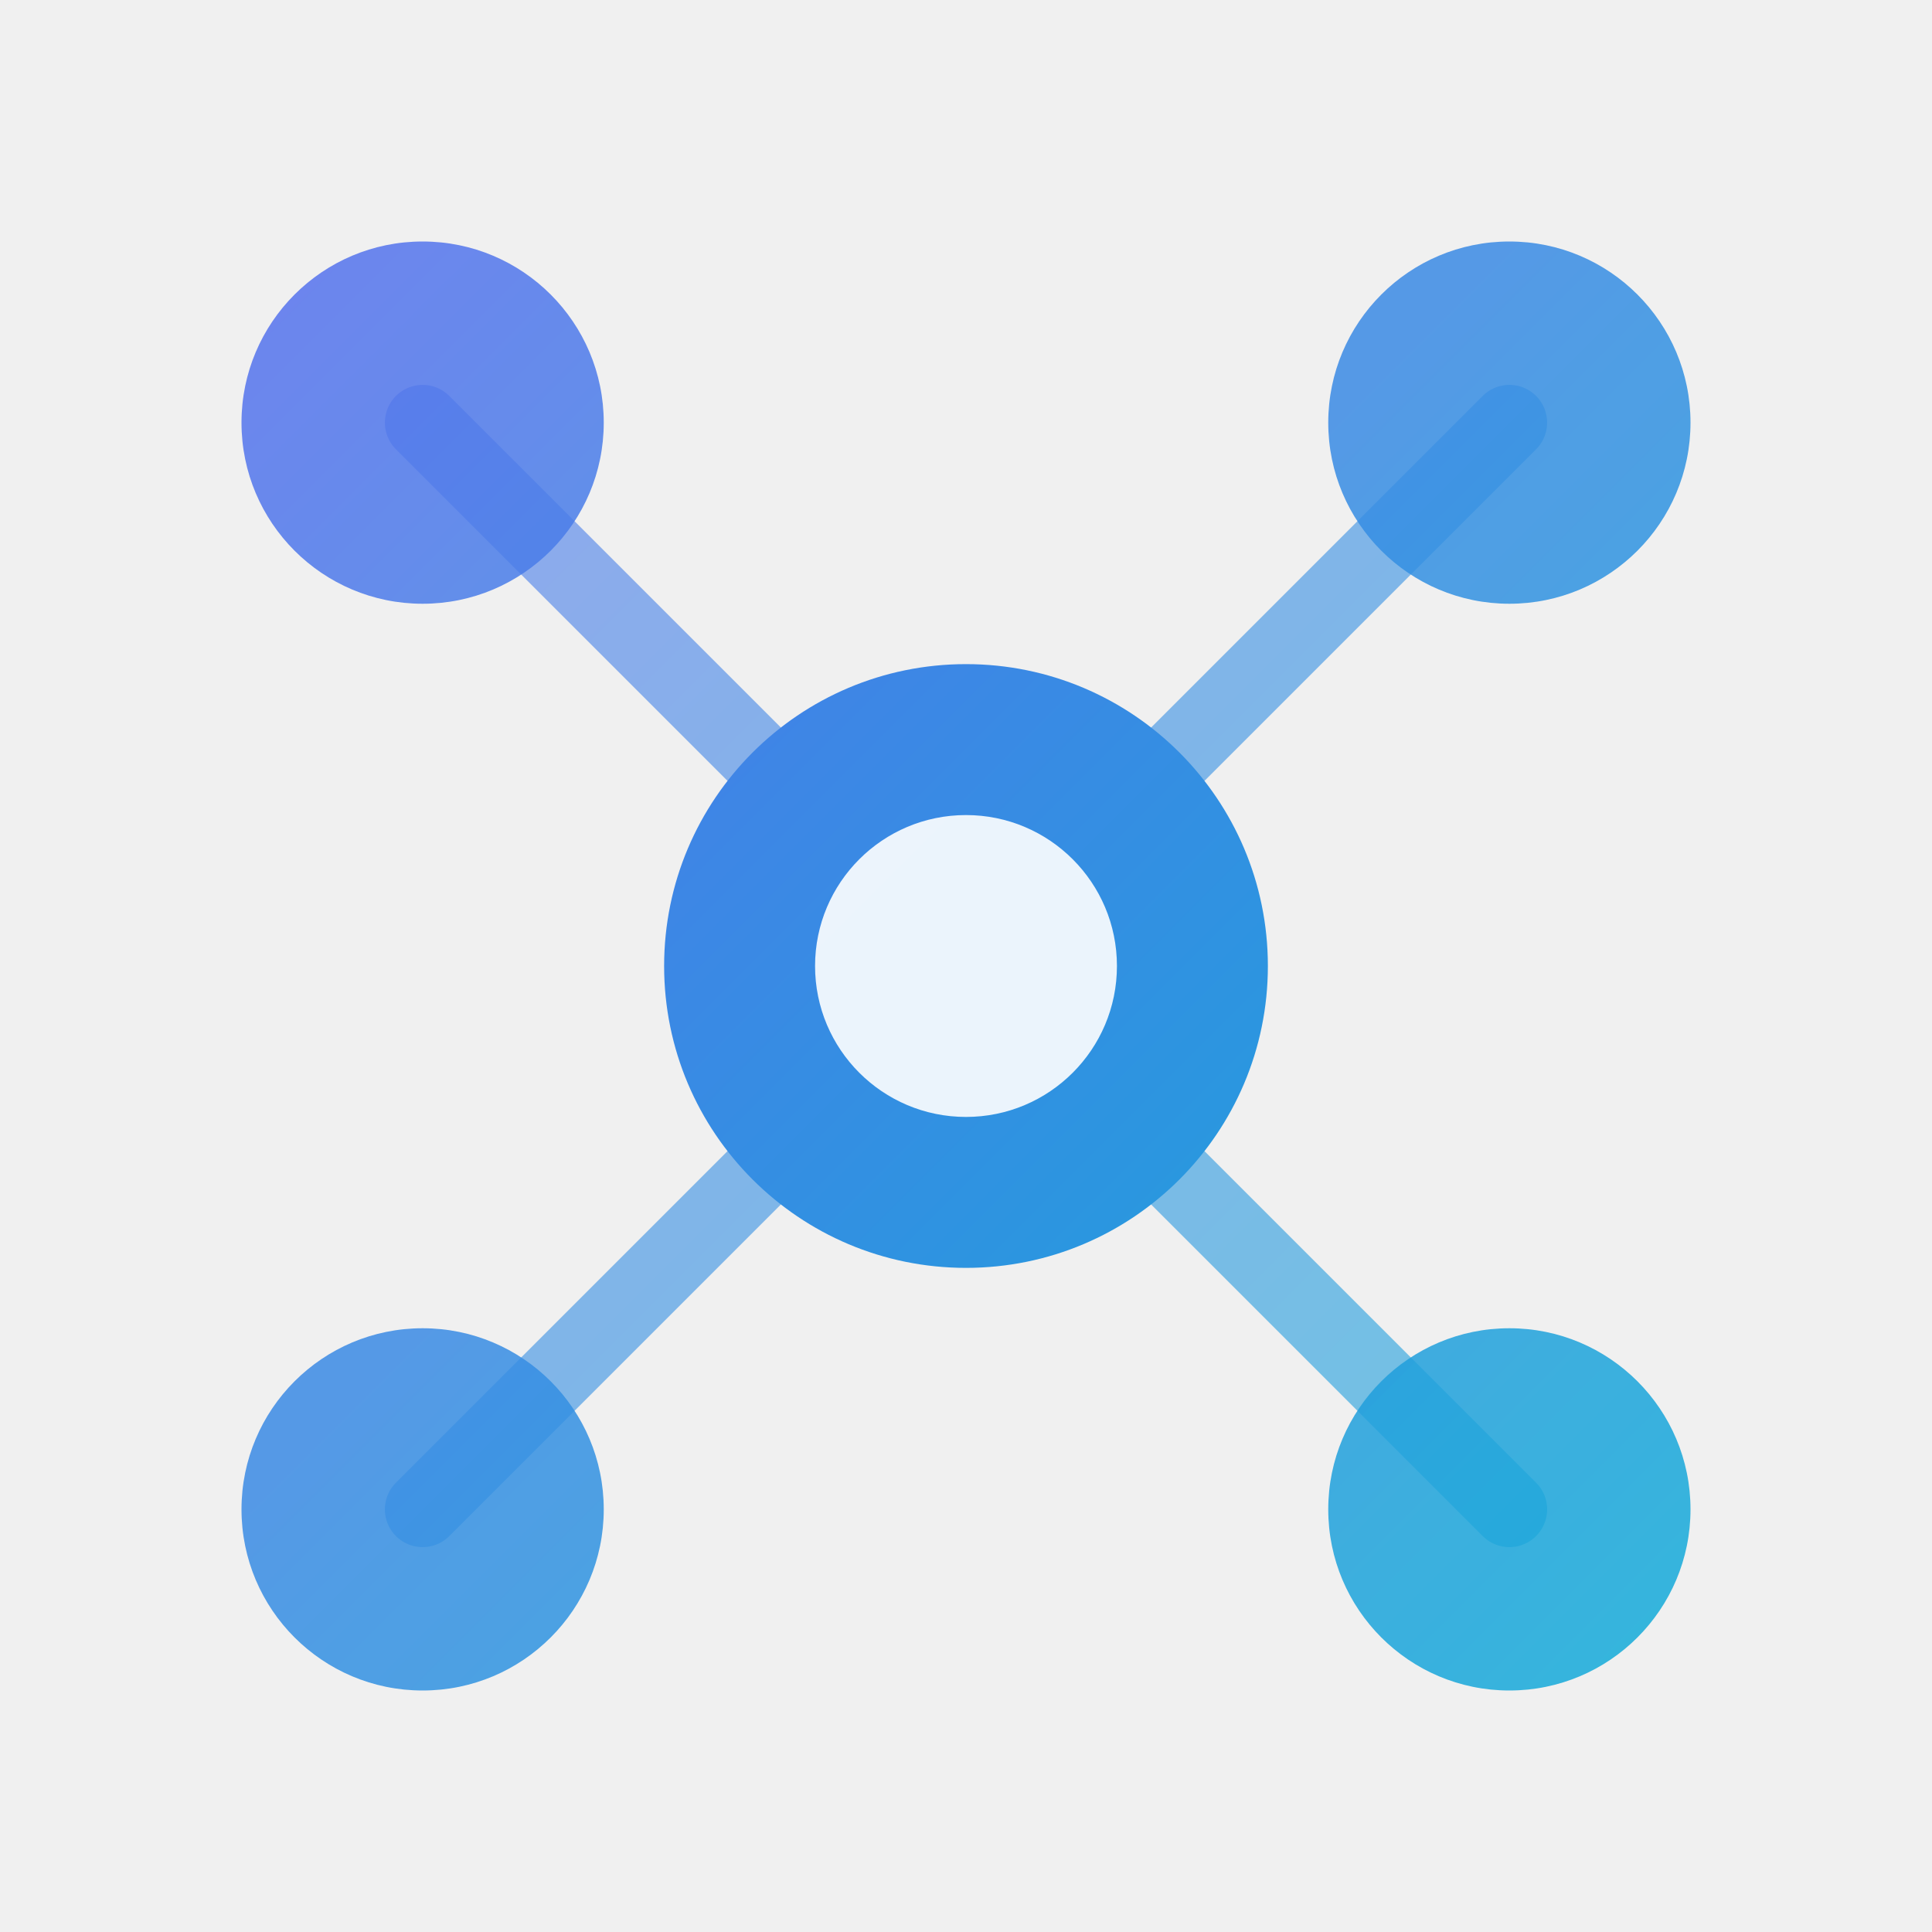
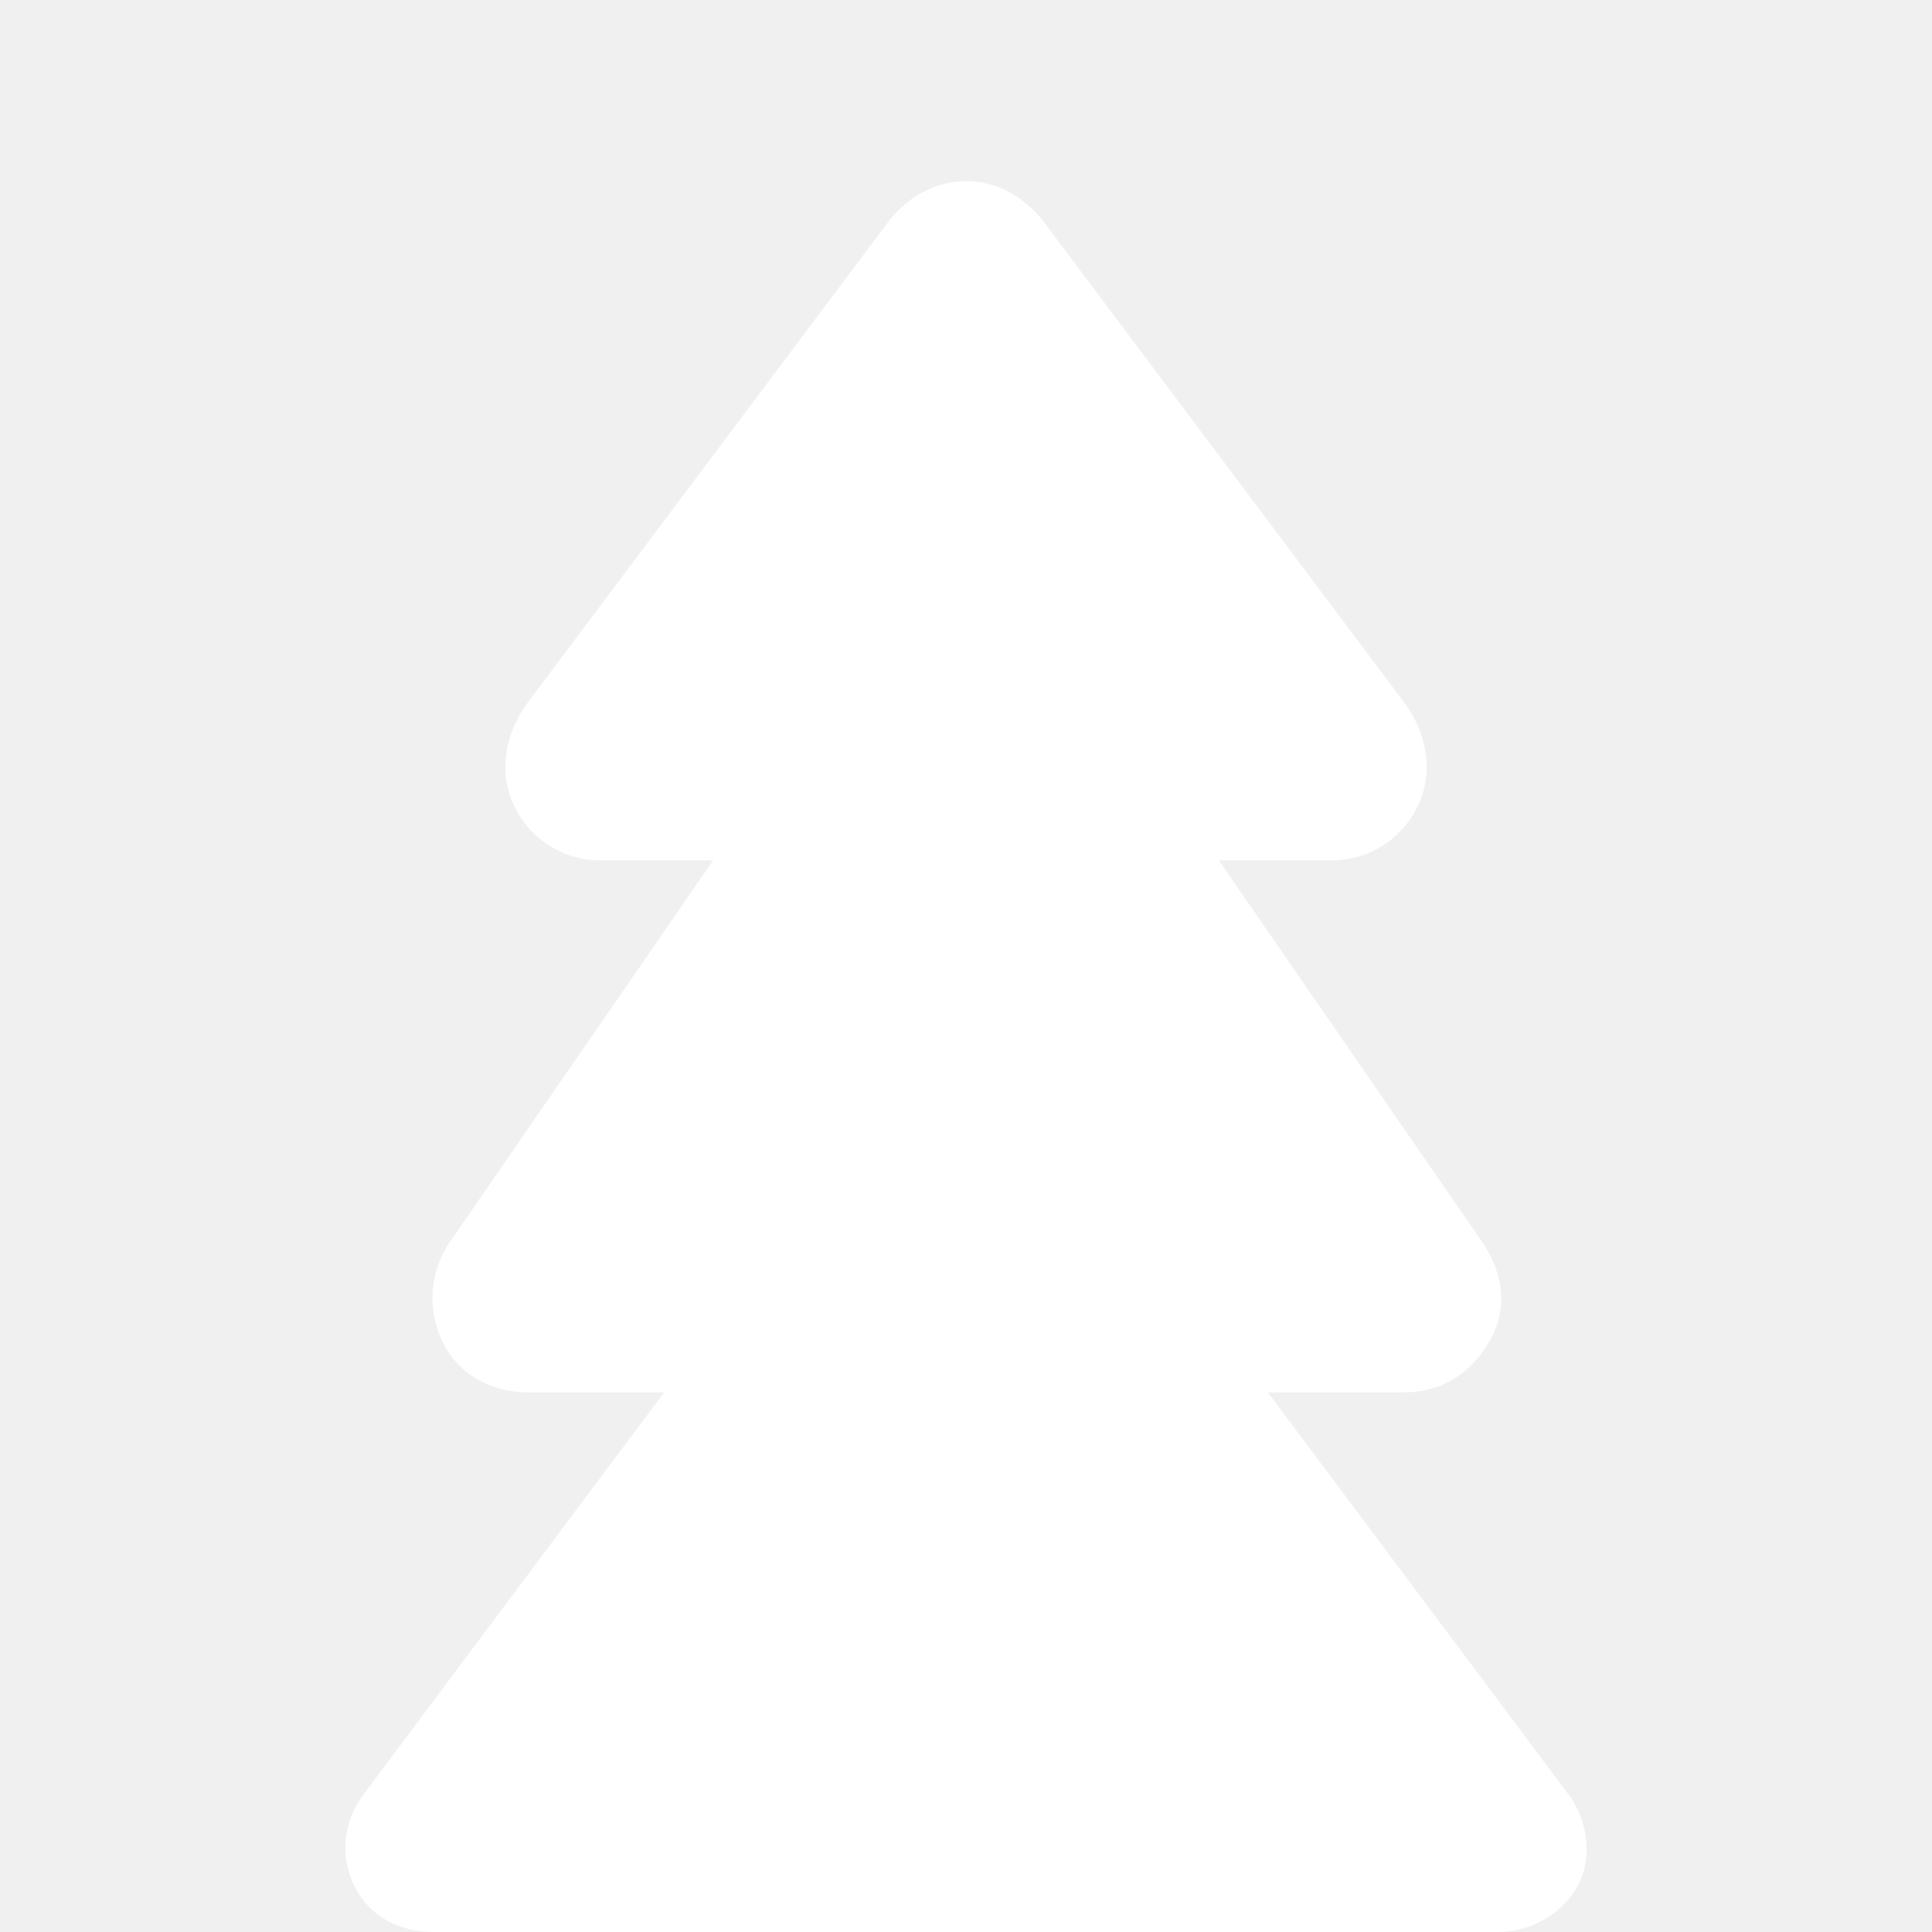
- <svg xmlns="http://www.w3.org/2000/svg" viewBox="0 0 64 64" fill="none">
-   <defs>
-     <linearGradient id="g" x1="0" y1="0" x2="64" y2="64" gradientUnits="userSpaceOnUse">
-       <stop offset="0%" stop-color="#6366f1" />
-       <stop offset="100%" stop-color="#06b6d4" />
-     </linearGradient>
-   </defs>
-   <line x1="32" y1="32" x2="14" y2="14" stroke="url(#g)" stroke-width="2.5" stroke-linecap="round" opacity="0.6" />
-   <line x1="32" y1="32" x2="50" y2="14" stroke="url(#g)" stroke-width="2.5" stroke-linecap="round" opacity="0.6" />
-   <line x1="32" y1="32" x2="14" y2="50" stroke="url(#g)" stroke-width="2.5" stroke-linecap="round" opacity="0.6" />
-   <line x1="32" y1="32" x2="50" y2="50" stroke="url(#g)" stroke-width="2.5" stroke-linecap="round" opacity="0.6" />
-   <circle cx="14" cy="14" r="6" fill="url(#g)" opacity="0.85" />
-   <circle cx="50" cy="14" r="6" fill="url(#g)" opacity="0.85" />
-   <circle cx="14" cy="50" r="6" fill="url(#g)" opacity="0.85" />
-   <circle cx="50" cy="50" r="6" fill="url(#g)" opacity="0.85" />
-   <circle cx="32" cy="32" r="10" fill="url(#g)" />
-   <circle cx="32" cy="32" r="5" fill="white" opacity="0.9" />
+ <svg xmlns="http://www.w3.org/2000/svg" viewBox="0 0 512 512">
+   <style>
+   path { fill: #ffffff; }
+   @media (prefers-color-scheme: light) {
+     path { fill: #1a1a1a; }
+   }
+ </style>
+   <path d="M256 48c-8 0-15 4-20 10L140 186c-6 8-8 18-4 27s13 15 23 15h30l-69 100c-6 8-7 18-3 27s13 14 23 14h36l-80 107c-5 7-6 16-2 24s12 12 21 12h282c9 0 17-5 21-12s3-17-2-24l-80-107h36c10 0 18-5 23-14s3-19-3-27l-69-100h30c10 0 19-6 23-15s2-19-4-27L276 58c-5-6-12-10-20-10z" />
</svg>
